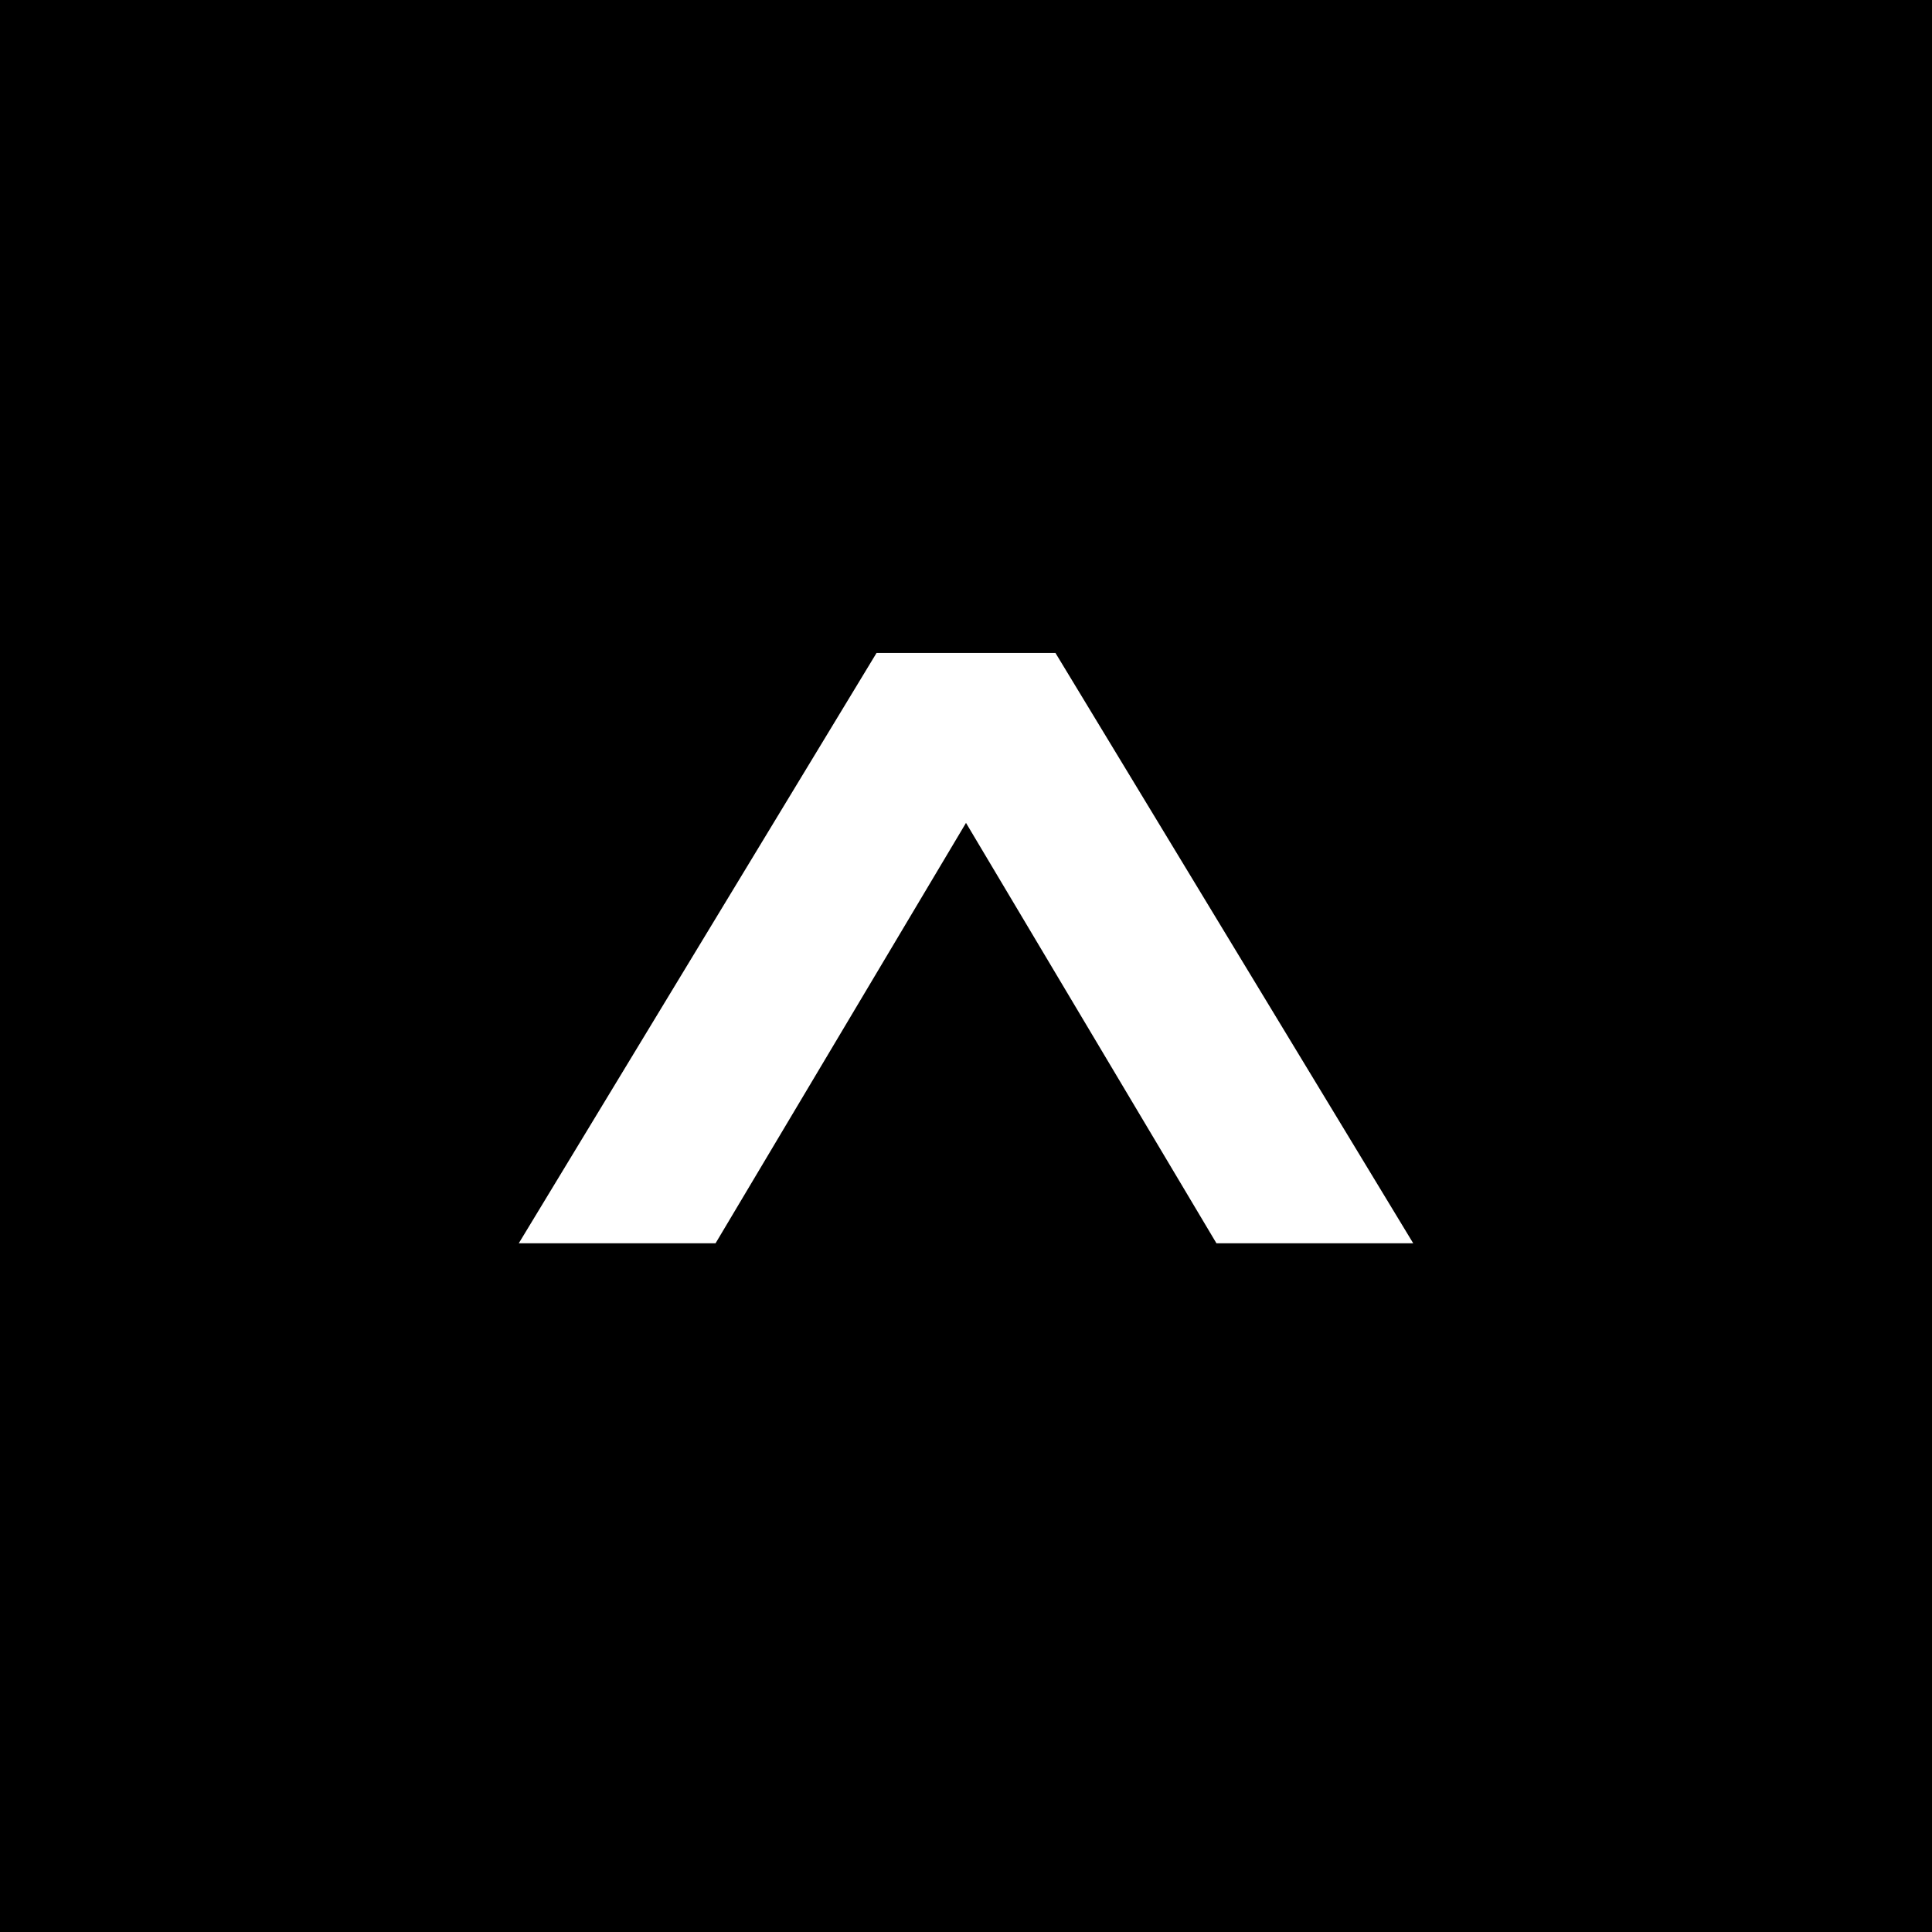
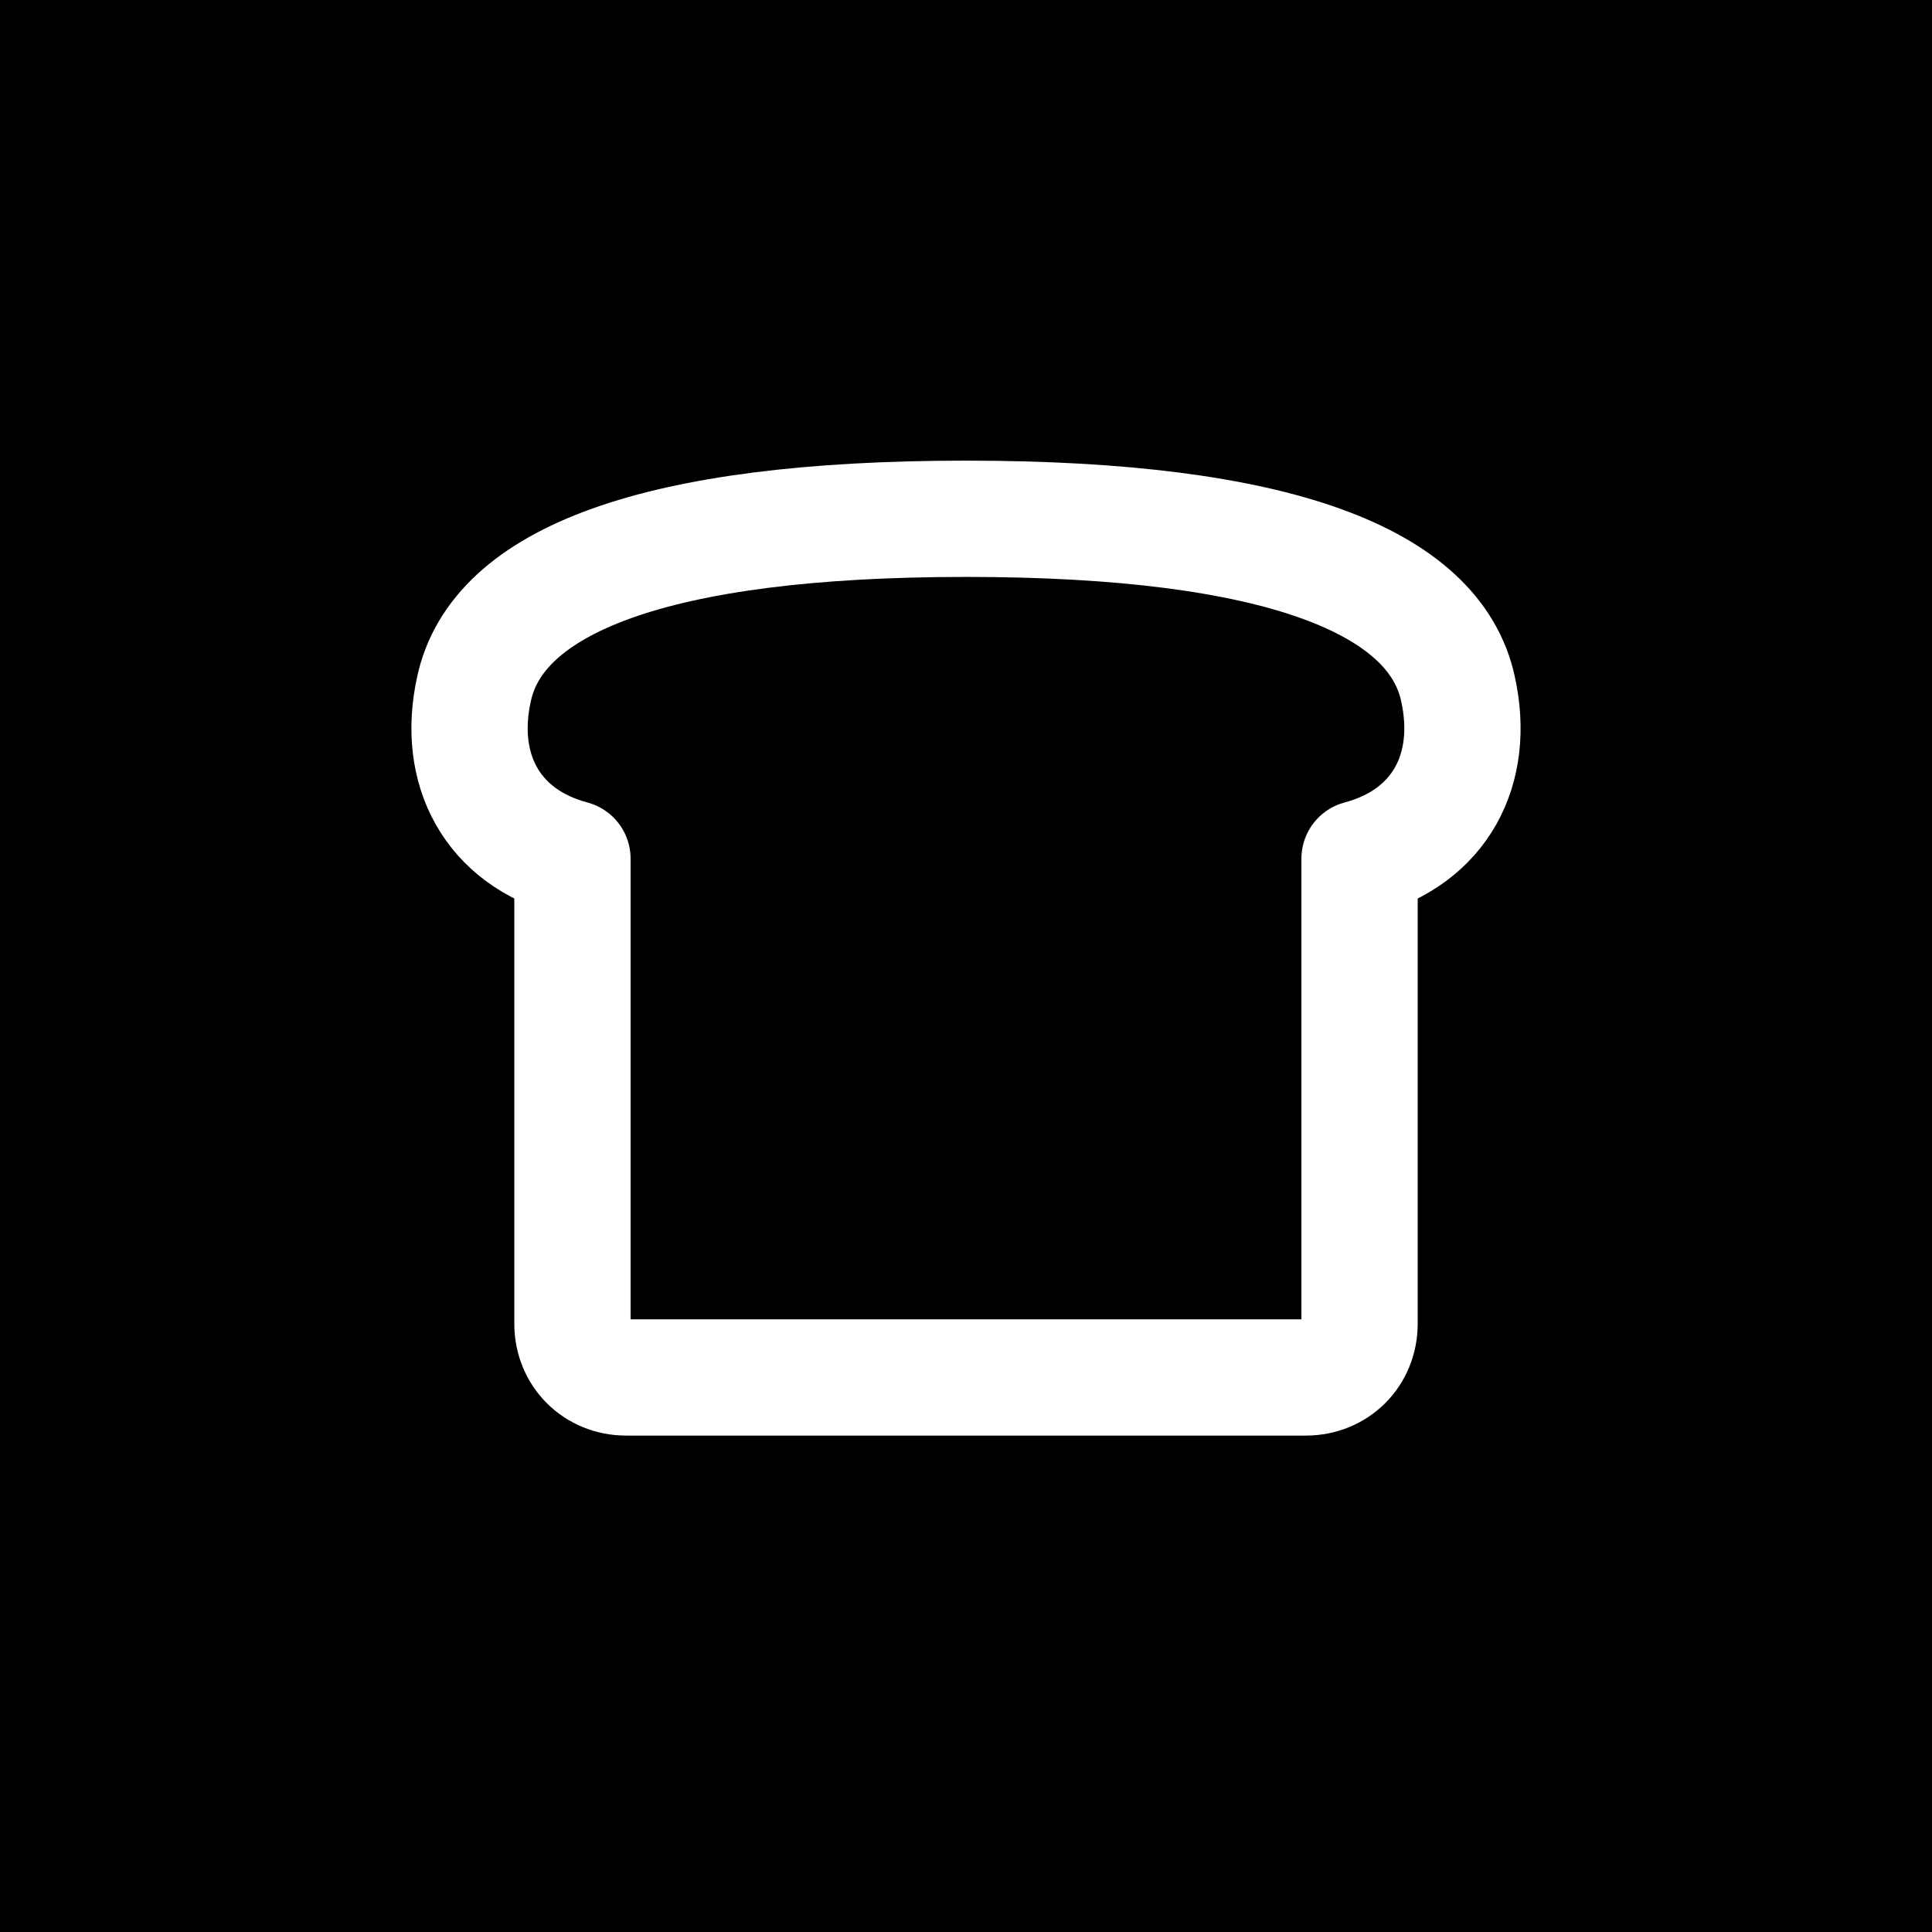
<svg xmlns="http://www.w3.org/2000/svg" viewBox="0 0 108 108">
  <rect width="108" height="108" fill="#000000" />
-   <path fill="#ffffff" d="M49,36.5L59,36.5L79,69.5L68,69.5L54,46L40,69.5L29,69.5Z" />
+   <path fill="none" stroke="#ffffff" stroke-width="6.5" stroke-linejoin="round" d="M35,77 C33.3,77 32,75.7 32,74 L32,48 C27.5,46.8 25.5,43 26.5,38.5 C27.8,32.5 36.5,29 54,29 C71.5,29 80.2,32.5 81.5,38.5 C82.5,43 80.5,46.8 76,48 L76,74 C76,75.7 74.7,77 73,77 Z" />
</svg>
